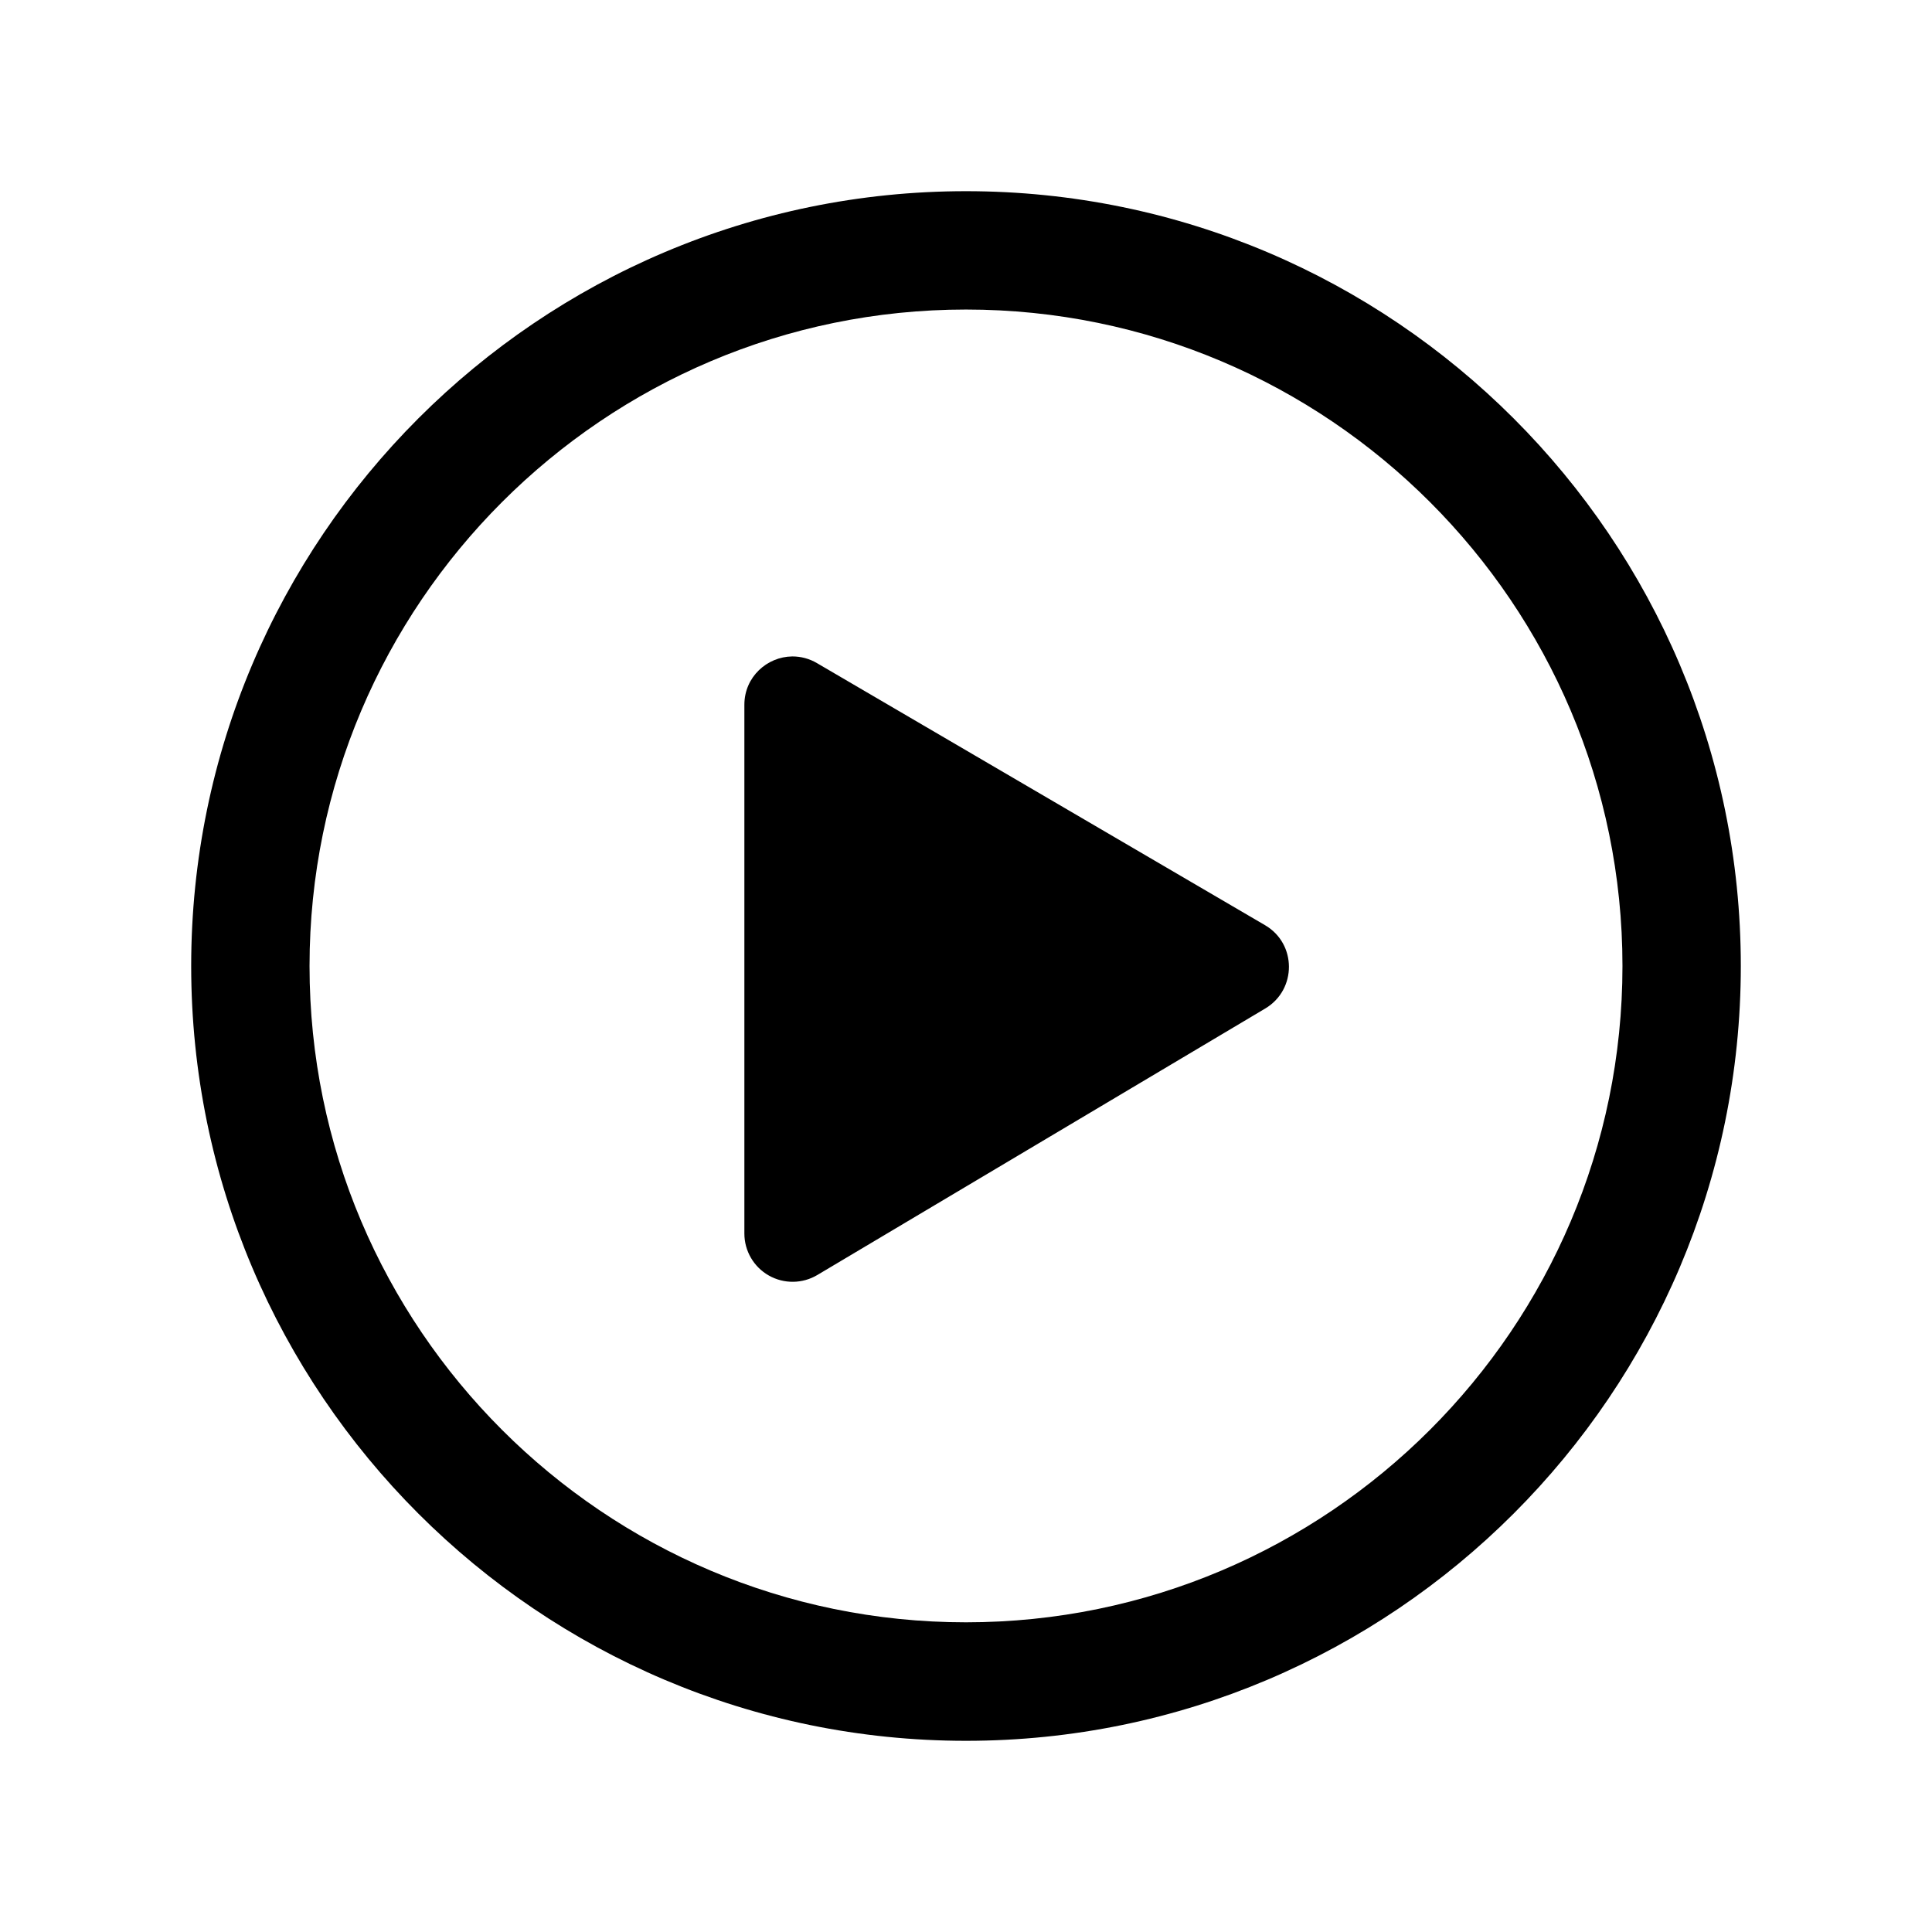
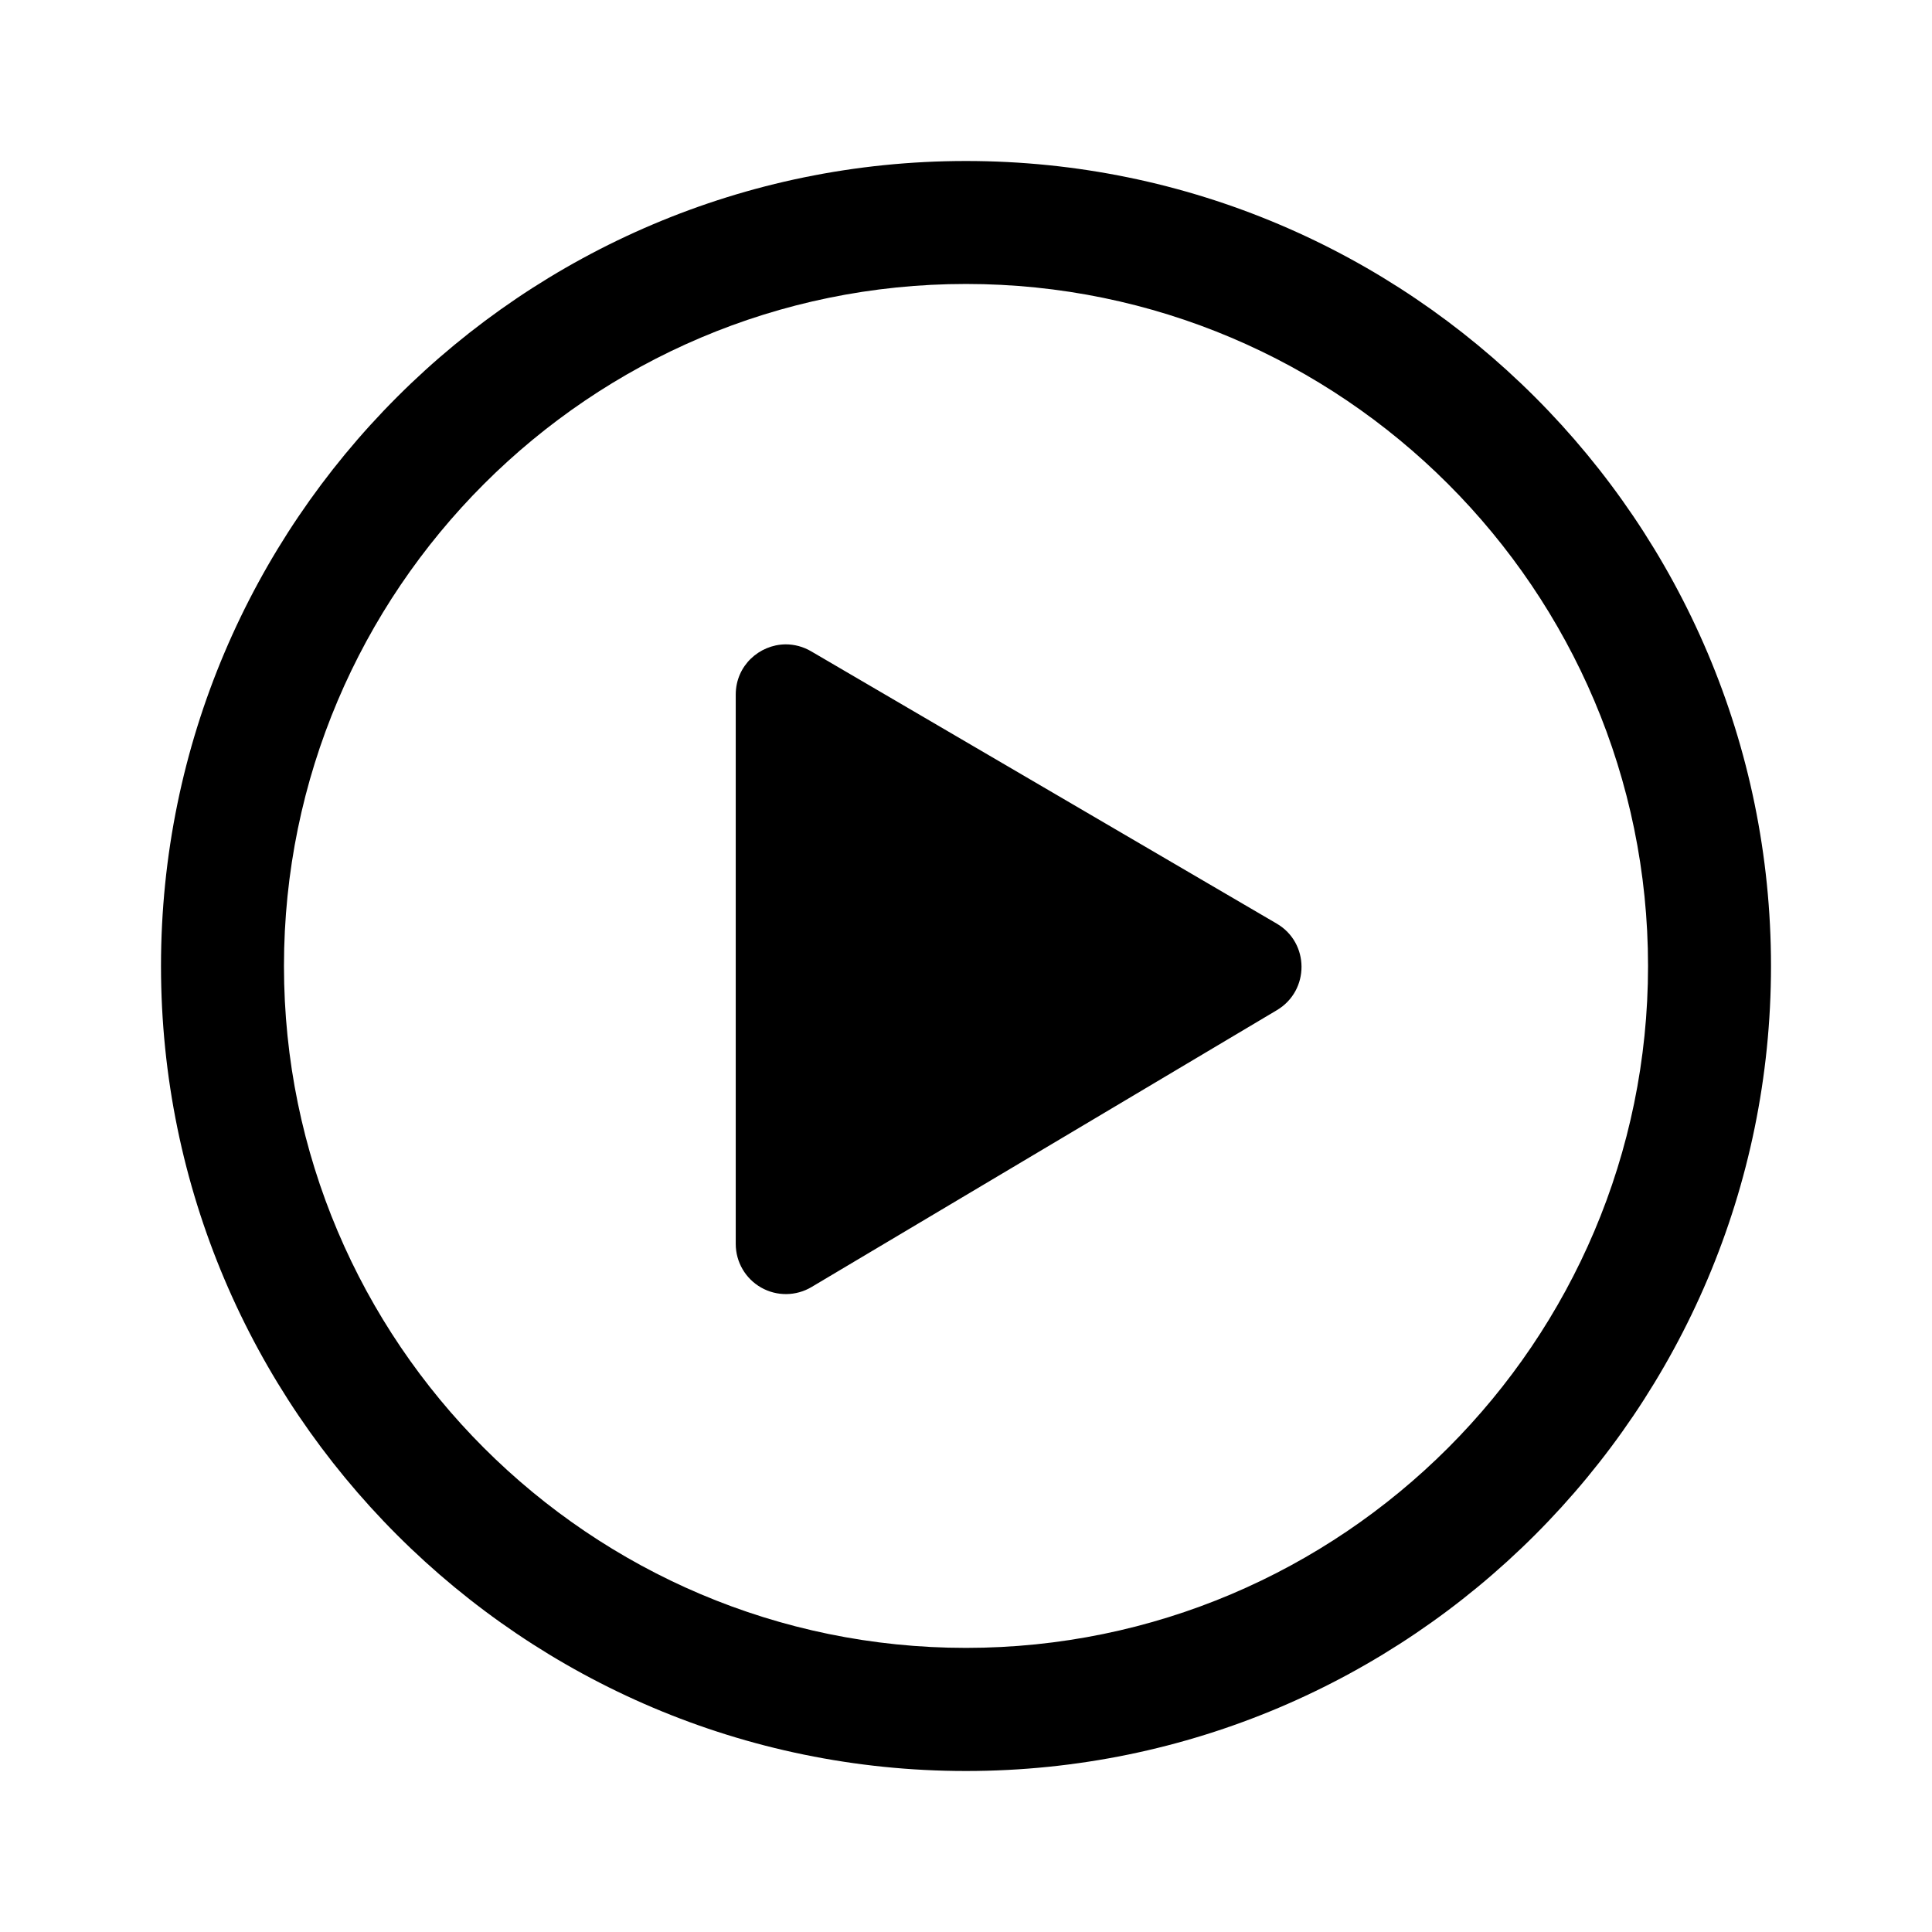
<svg xmlns="http://www.w3.org/2000/svg" width="192" height="192" viewBox="0 0 192 192">
-   <path d="M96 19c-42.458 0-77 34.542-77 77s34.542 77 77 77 77-34.542 77-77-34.542-77-77-77m0 11.761c35.969 0 65.239 29.27 65.239 65.239 0 35.961-29.27 65.224-65.239 65.224S30.761 131.969 30.761 96 60.039 30.761 96 30.761M78.718 65.236c-2.482.032-4.743 2.028-4.743 4.803v52.55a4.796 4.796 0 0 0 7.257 4.115l44.515-26.485c3.14-1.877 3.126-6.436-.03-8.275L81.202 65.908a4.8 4.8 0 0 0-2.484-.673z" />
+   <path d="M96 16c-44.112 0-80 35.888-80 80s35.888 80 80 80 80-35.888 80-80-35.888-80-80-80m0 12.22c37.37 0 67.78 30.41 67.78 67.78 0 37.362-30.41 67.765-67.78 67.765S28.22 133.37 28.22 96 58.637 28.22 96 28.22M78.045 64.036c-2.579.034-4.928 2.107-4.928 4.99v54.598a4.983 4.983 0 0 0 7.54 4.275l46.249-27.517c3.262-1.95 3.248-6.686-.031-8.597l-46.25-27.05a5 5 0 0 0-2.58-.7z" />
</svg>
